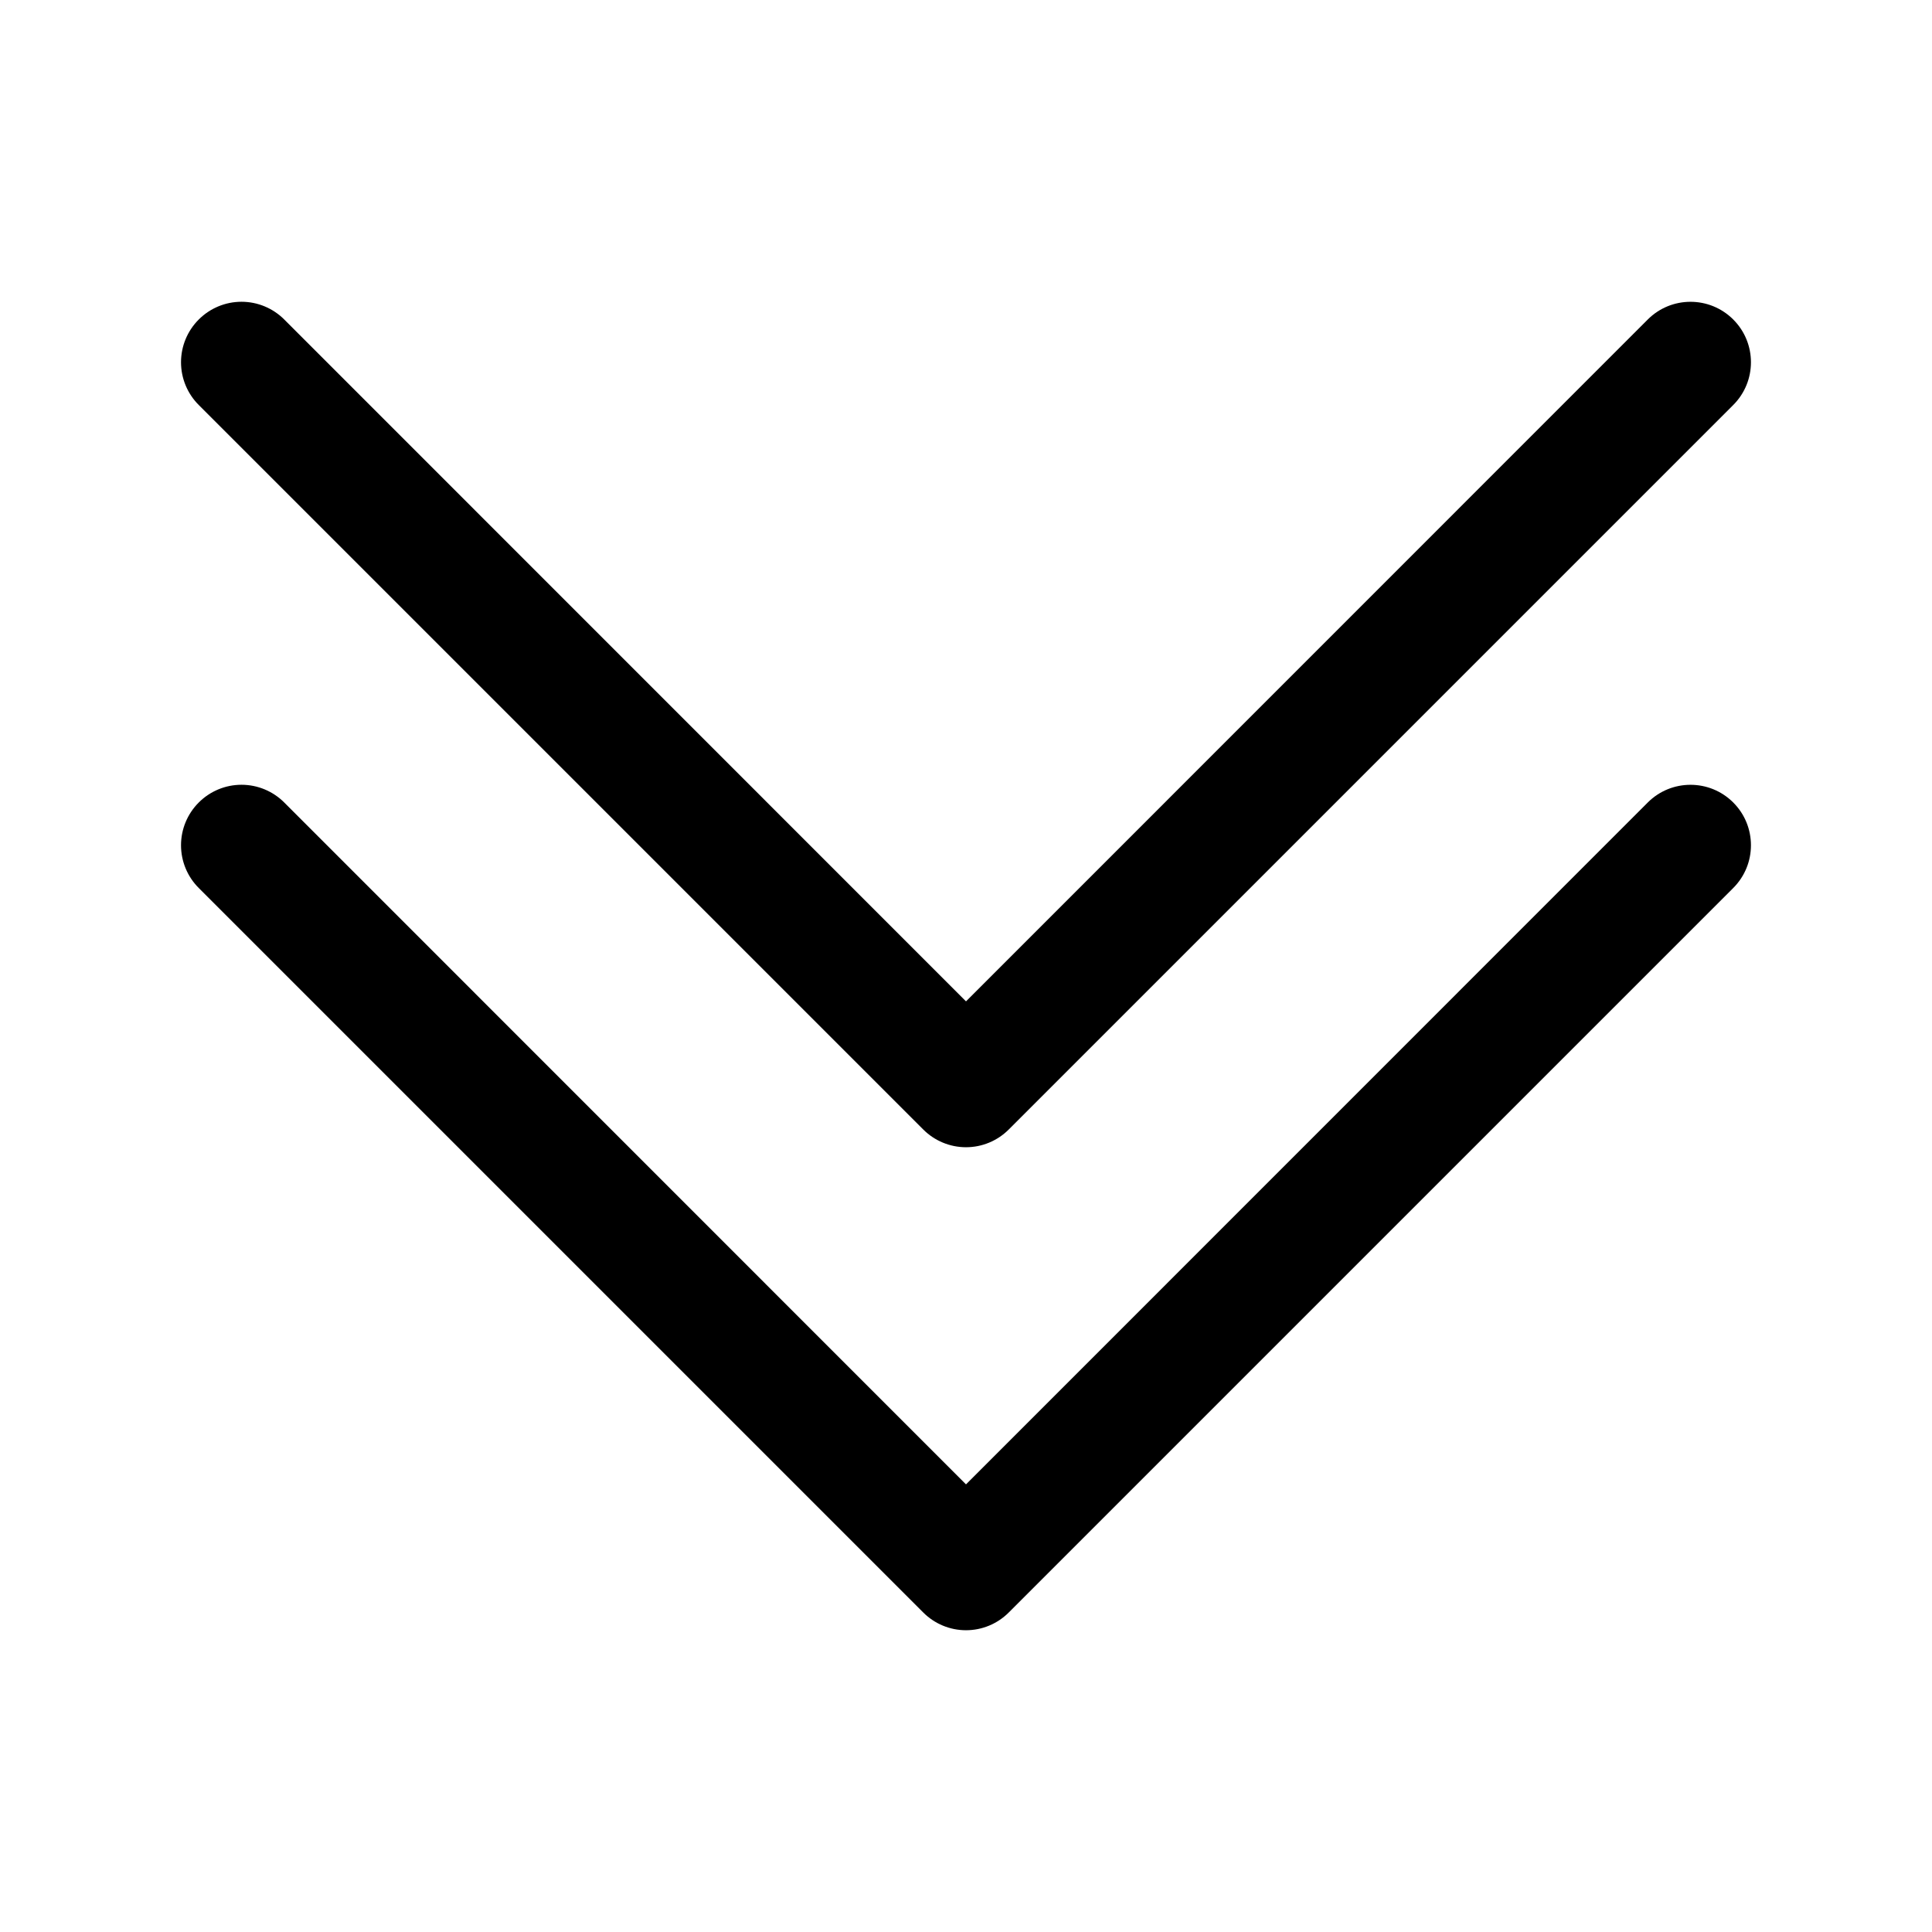
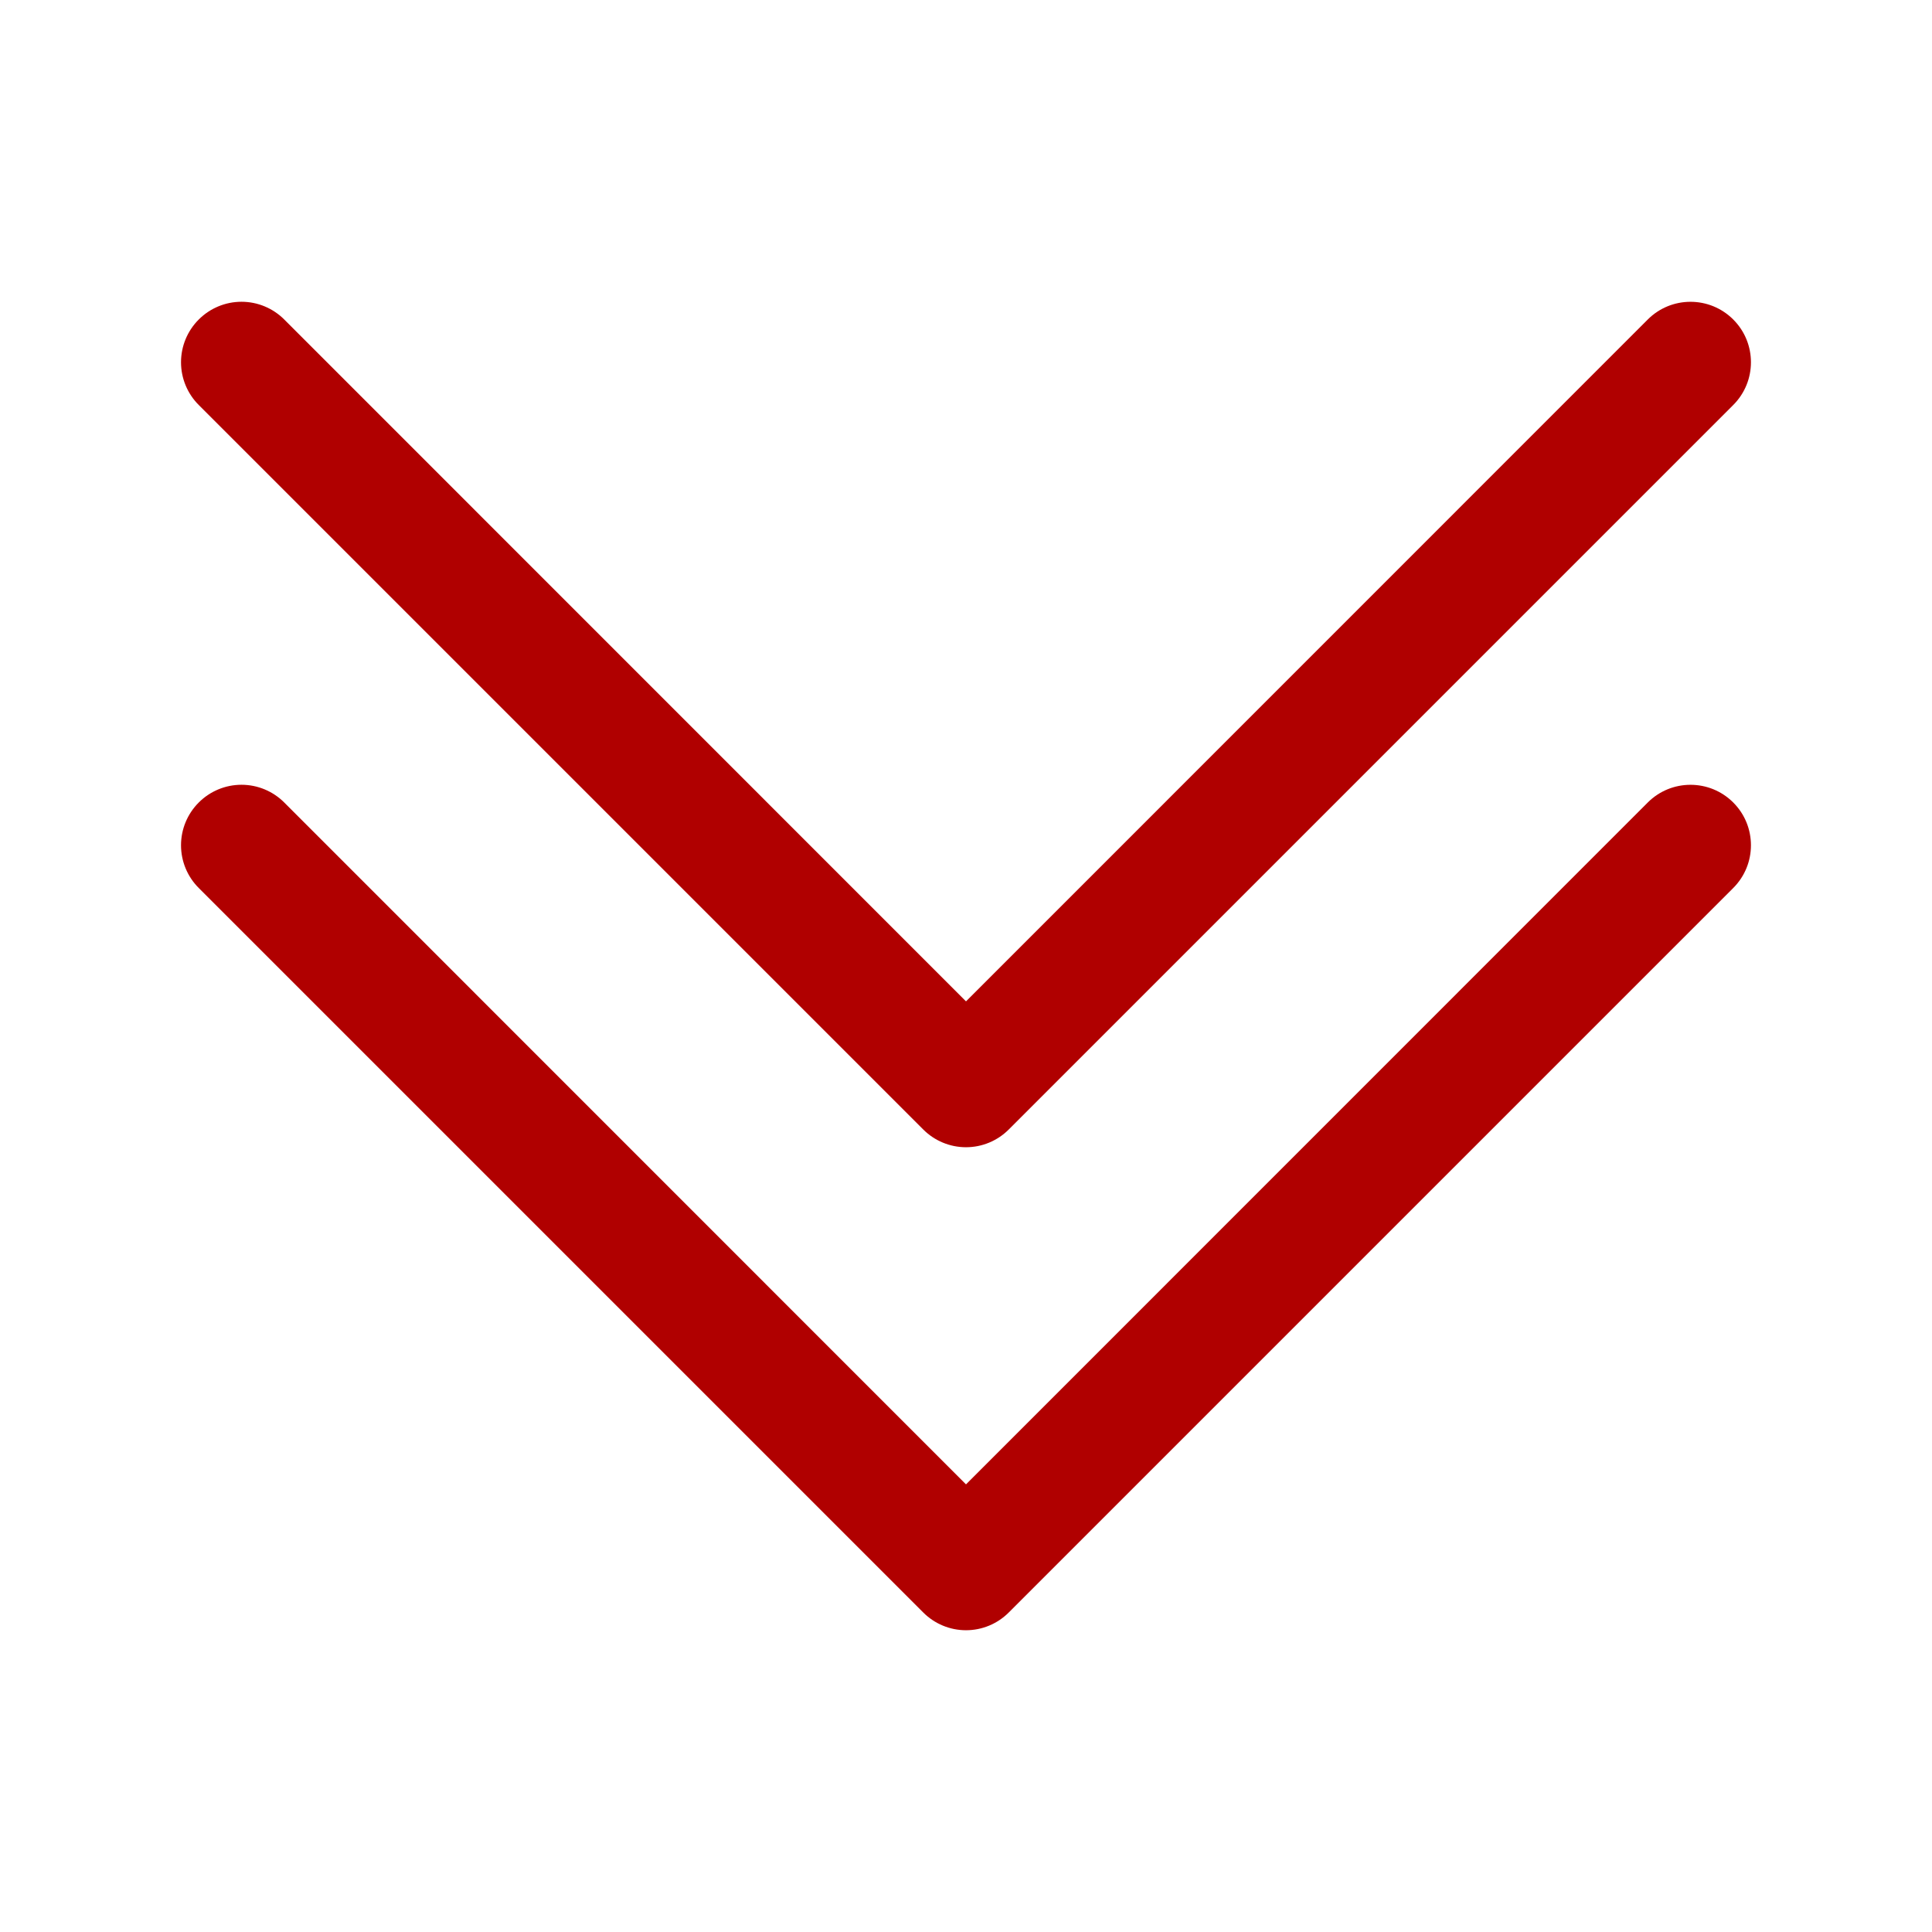
<svg xmlns="http://www.w3.org/2000/svg" width="16" height="16" fill="currentColor" class="bi bi-chevron-double-down" viewBox="0 0 16 16">
-   <path fill-rule="evenodd" d="M1.646 6.646a.5.5 0 0 1 .708 0L8 12.293l5.646-5.647a.5.5 0 0 1 .708.708l-6 6a.5.5 0 0 1-.708 0l-6-6a.5.5 0 0 1 0-.708z" />
-   <path fill-rule="evenodd" d="M1.646 2.646a.5.5 0 0 1 .708 0L8 8.293l5.646-5.647a.5.5 0 0 1 .708.708l-6 6a.5.5 0 0 1-.708 0l-6-6a.5.5 0 0 1 0-.708z" />
+   <path fill-rule="evenodd" d="M1.646 6.646a.5.5 0 0 1 .708 0L8 12.293l5.646-5.647a.5.5 0 0 1 .708.708l-6 6a.5.5 0 0 1-.708 0l-6-6a.5.5 0 0 1 0-.708z" fill="#b00000" />
+   <path fill-rule="evenodd" d="M1.646 2.646a.5.5 0 0 1 .708 0L8 8.293l5.646-5.647a.5.5 0 0 1 .708.708l-6 6a.5.5 0 0 1-.708 0l-6-6a.5.5 0 0 1 0-.708z" fill="#b00000" />
</svg>
